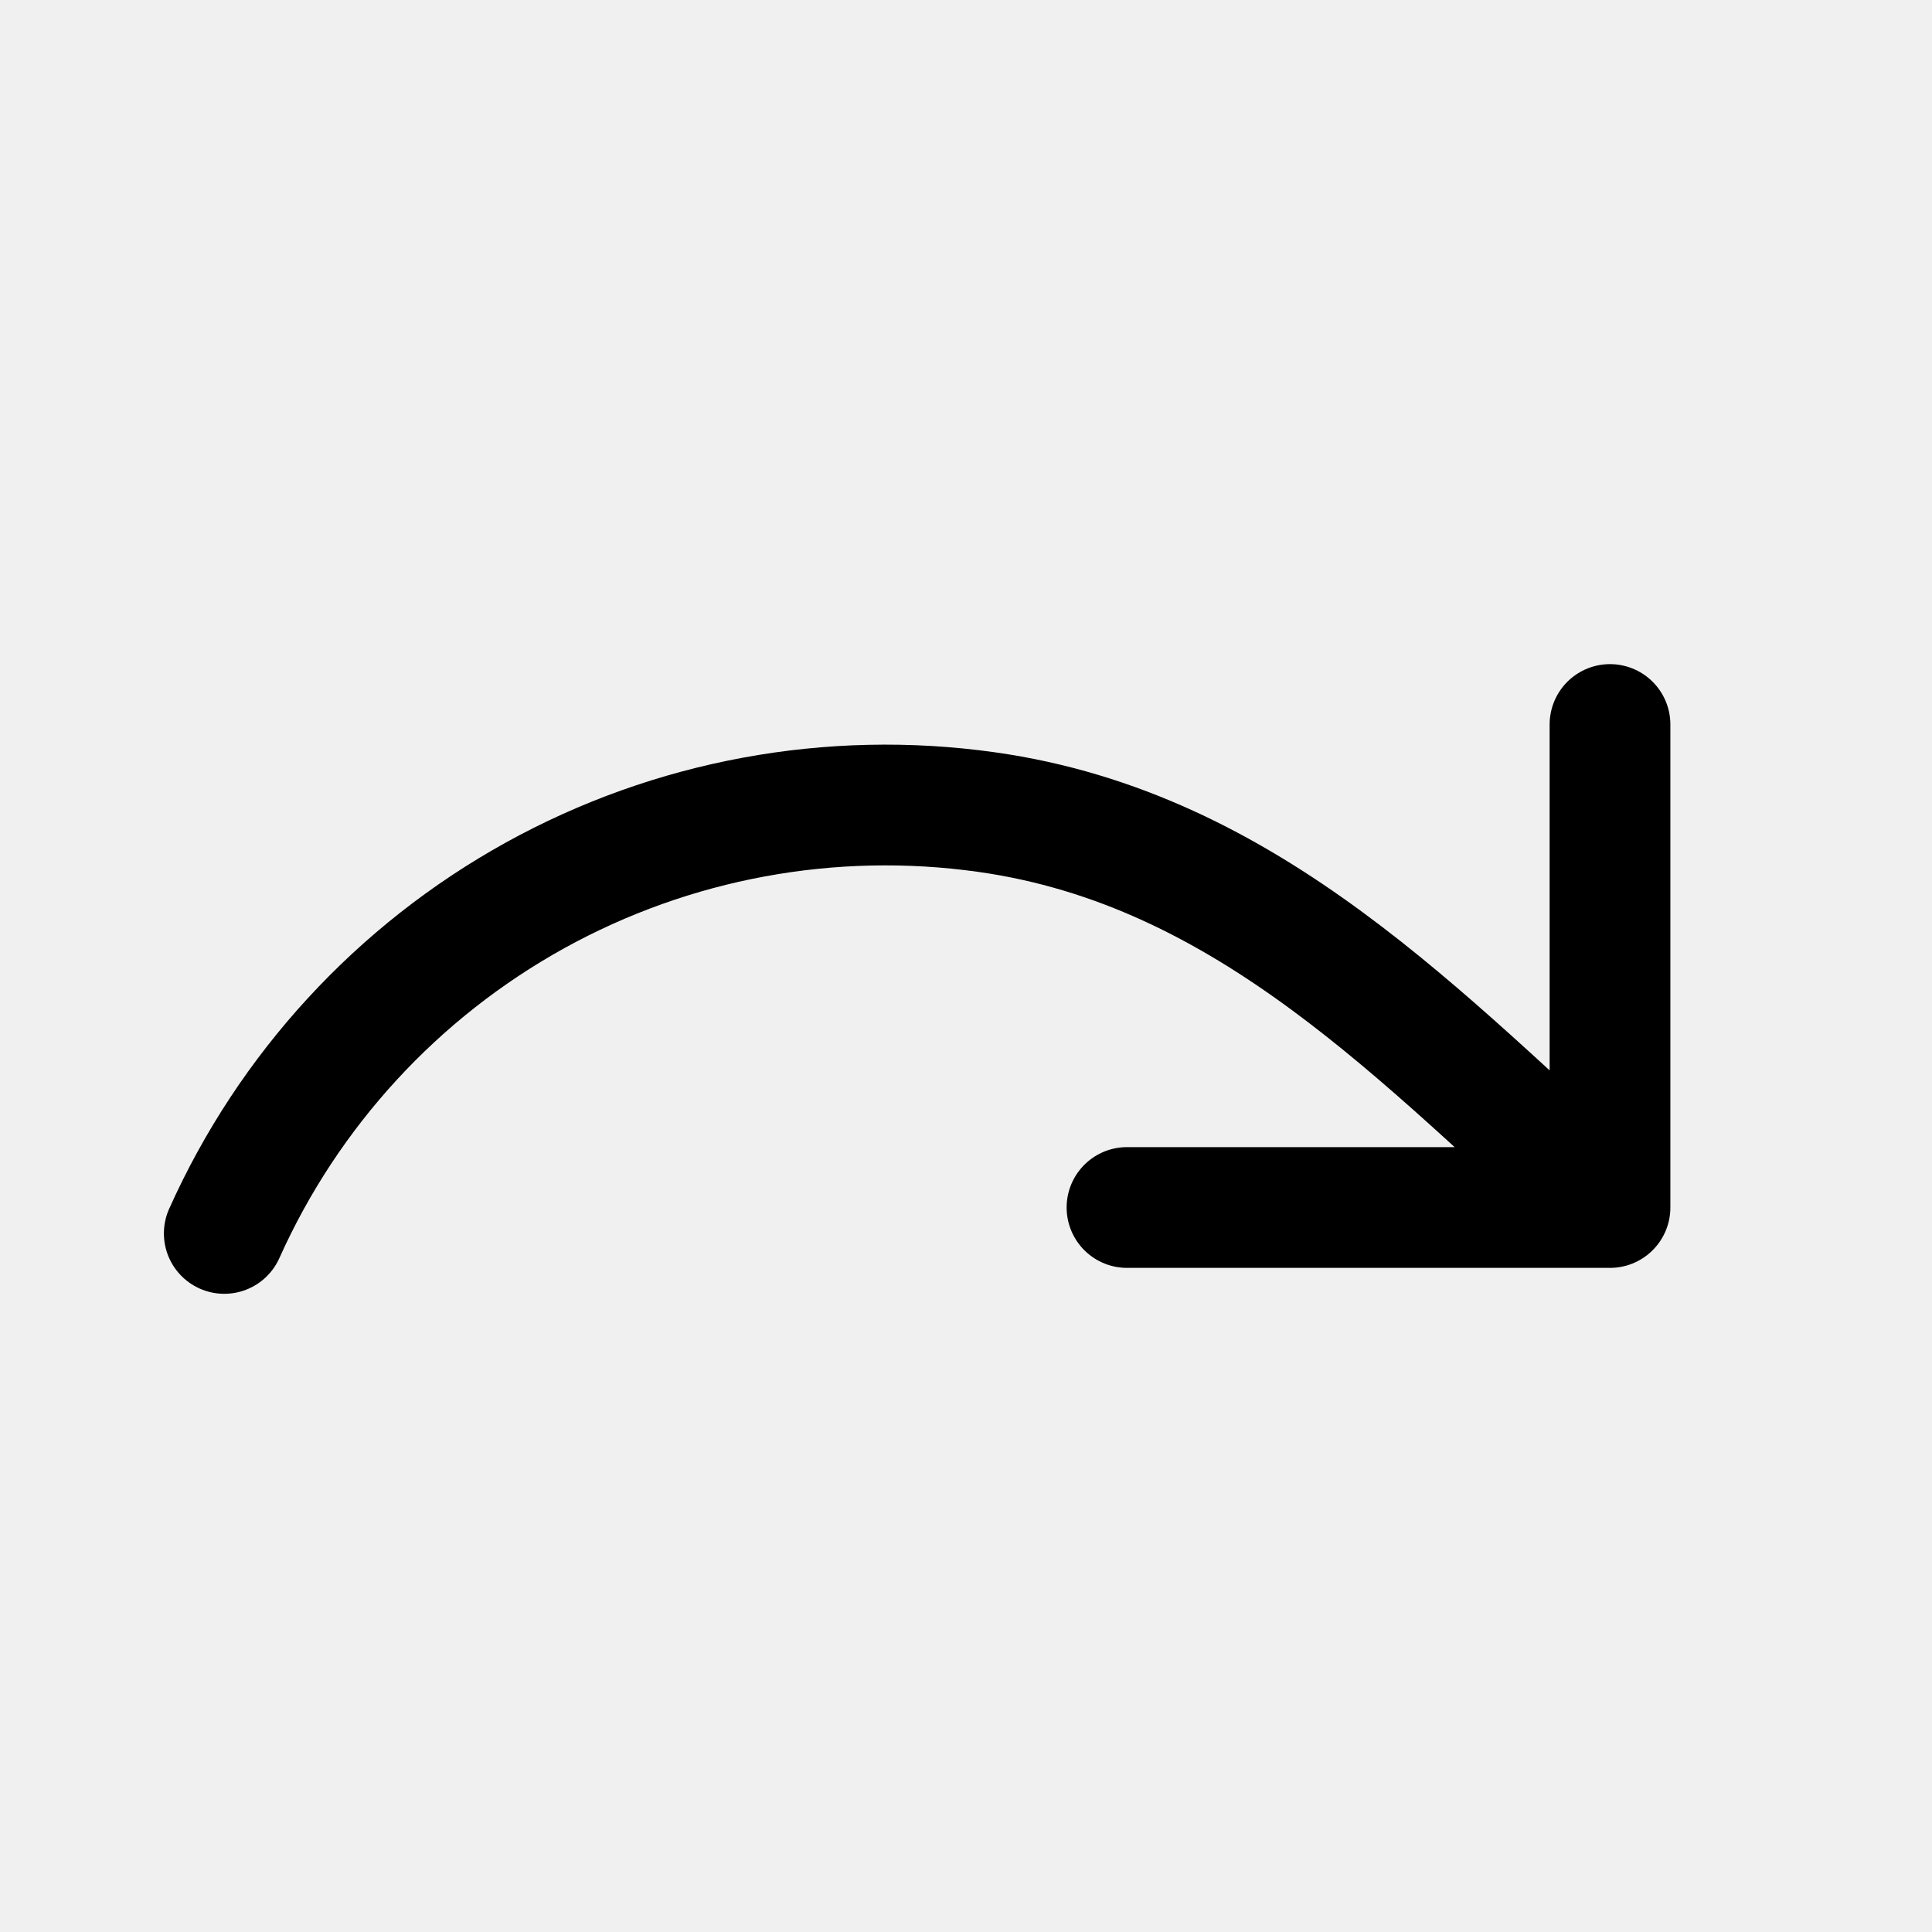
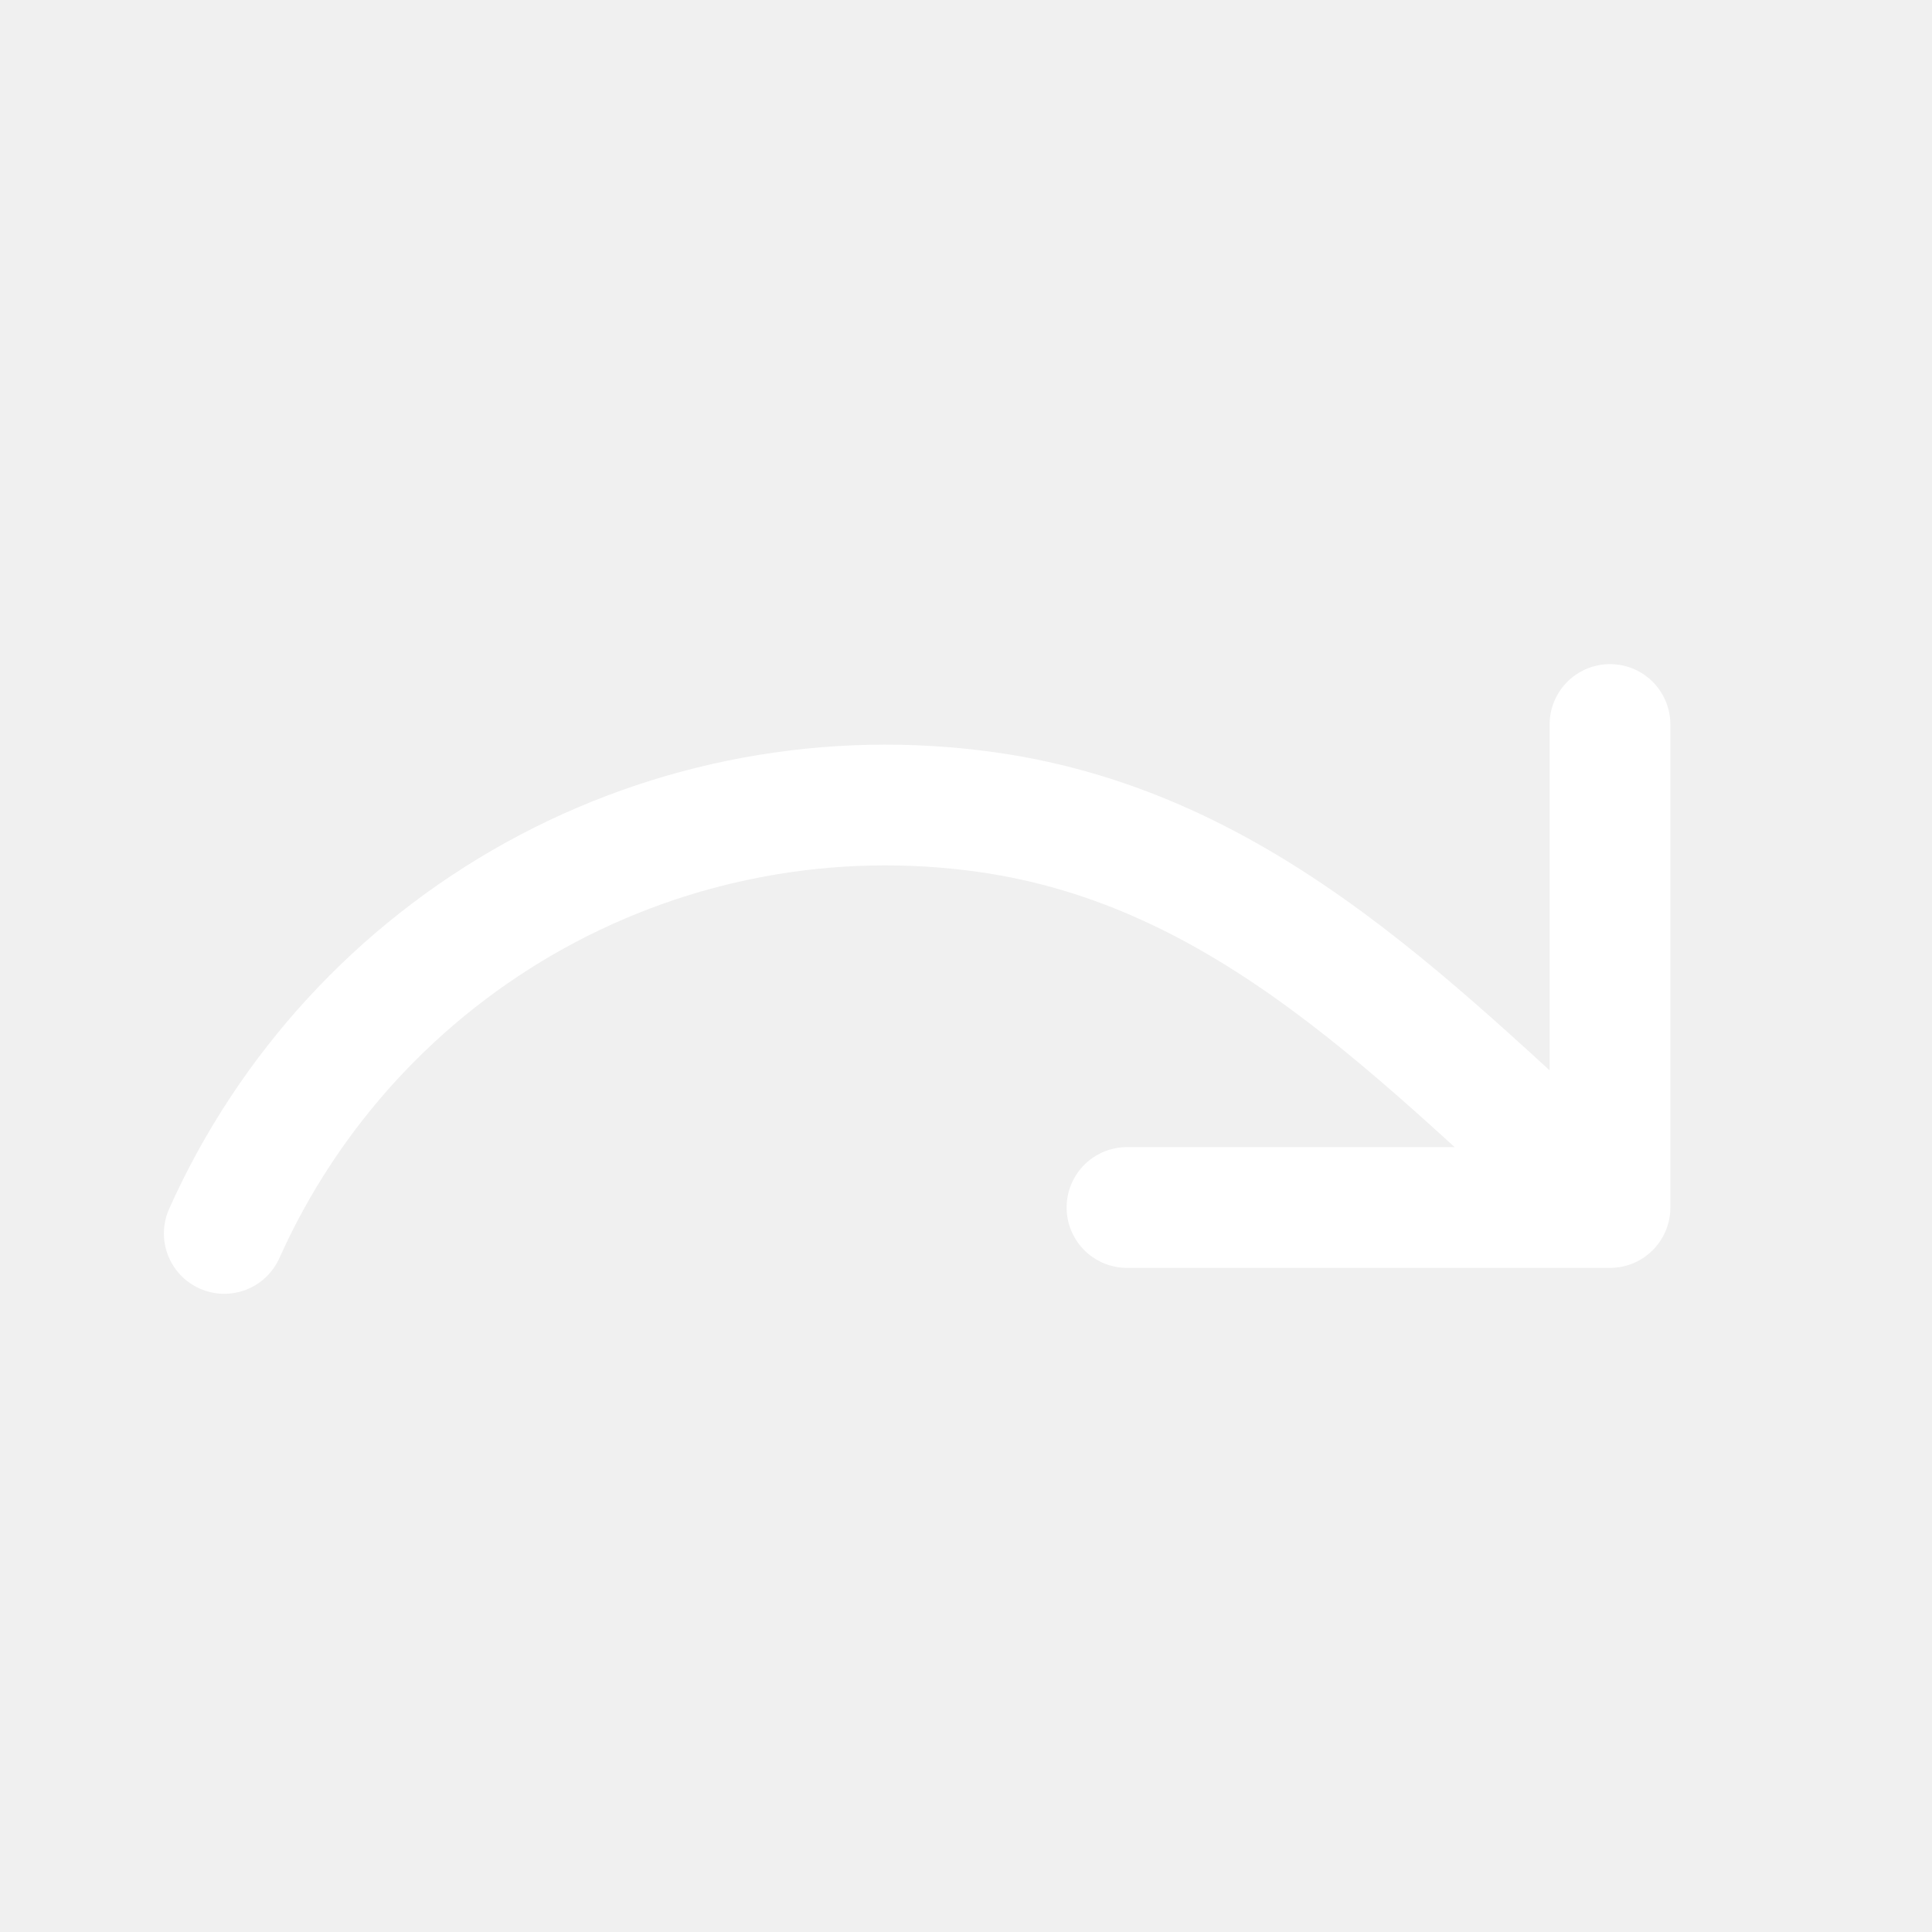
- <svg xmlns="http://www.w3.org/2000/svg" width="800px" height="800px" viewBox="0 0 24 24" fill="none">
-   <path d="M20 9V15M20 15H14M20 15C17.673 12.911 15.517 10.547 12.255 10.088C10.322 9.816 8.354 10.179 6.646 11.123C4.938 12.068 3.584 13.541 2.786 15.322" stroke="#000000" stroke-width="1.5" stroke-linecap="round" stroke-linejoin="round" />
+ <svg xmlns="http://www.w3.org/2000/svg" viewBox="0 0 24 24" fill="none">
+   <path d="M20 9V15M20 15H14M20 15C17.673 12.911 15.517 10.547 12.255 10.088C10.322 9.816 8.354 10.179 6.646 11.123C4.938 12.068 3.584 13.541 2.786 15.322" stroke="#FFF" stroke-width="1.5" stroke-linecap="round" stroke-linejoin="round" />
</svg>
